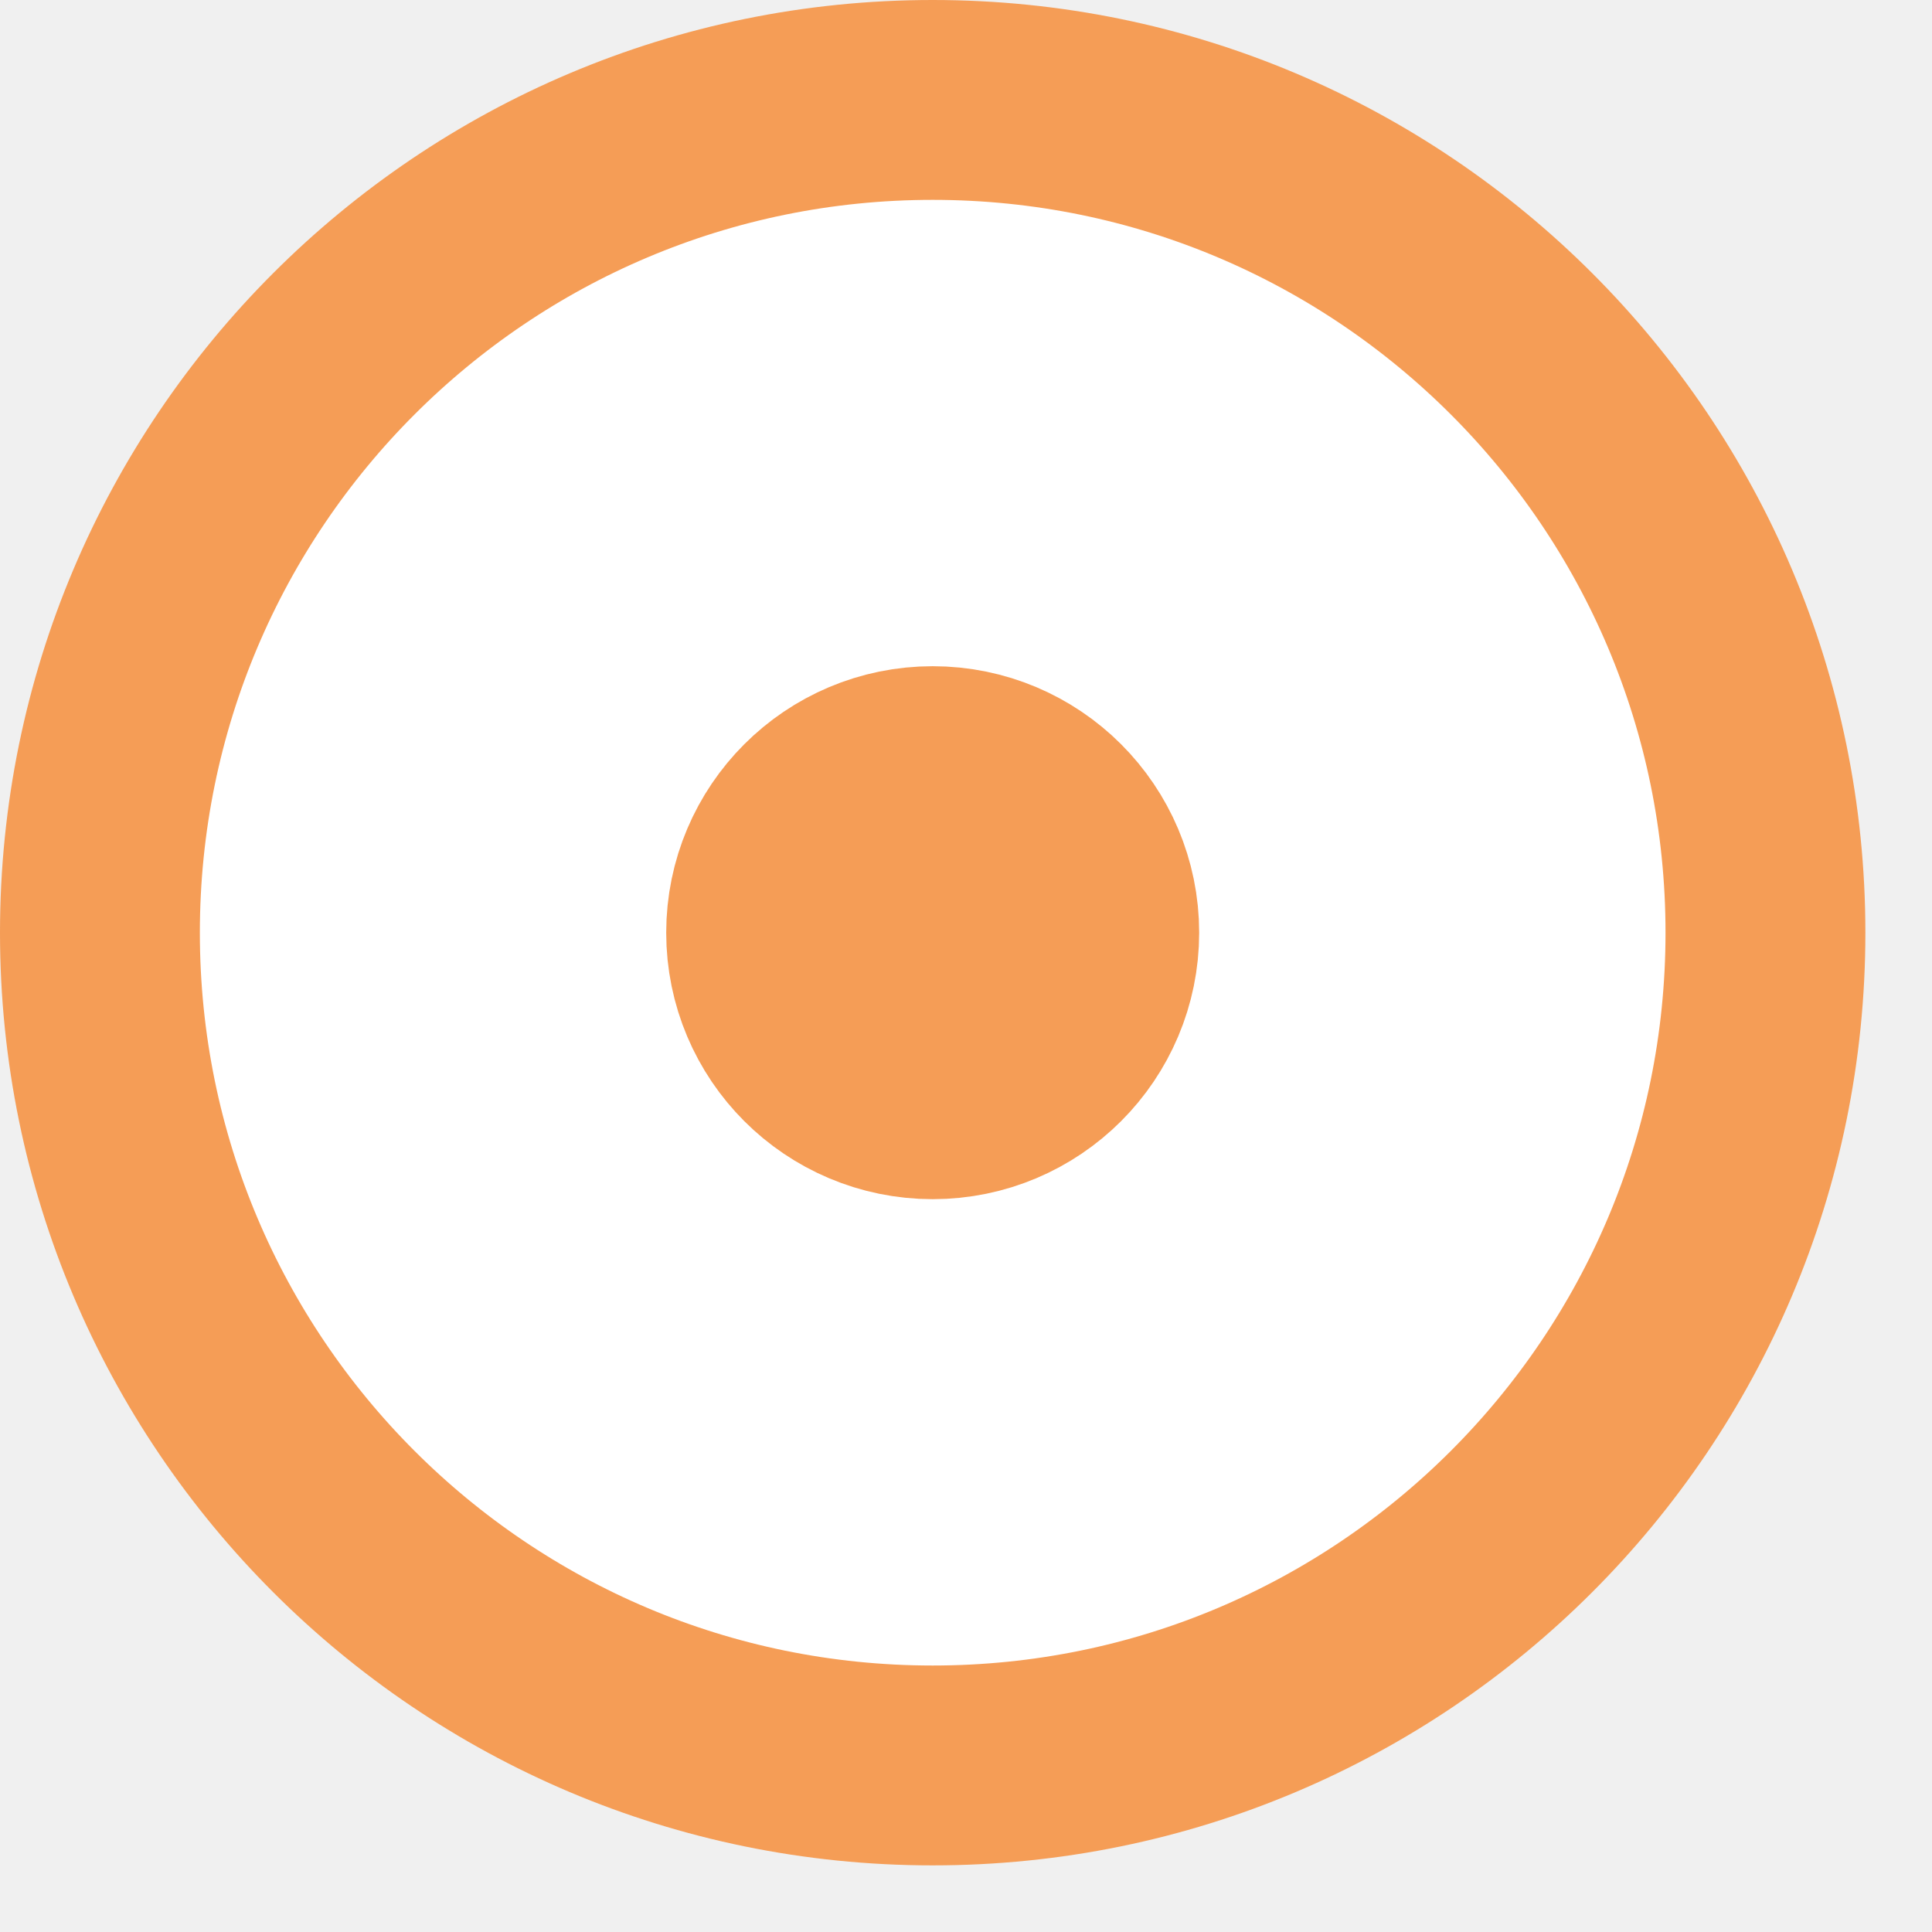
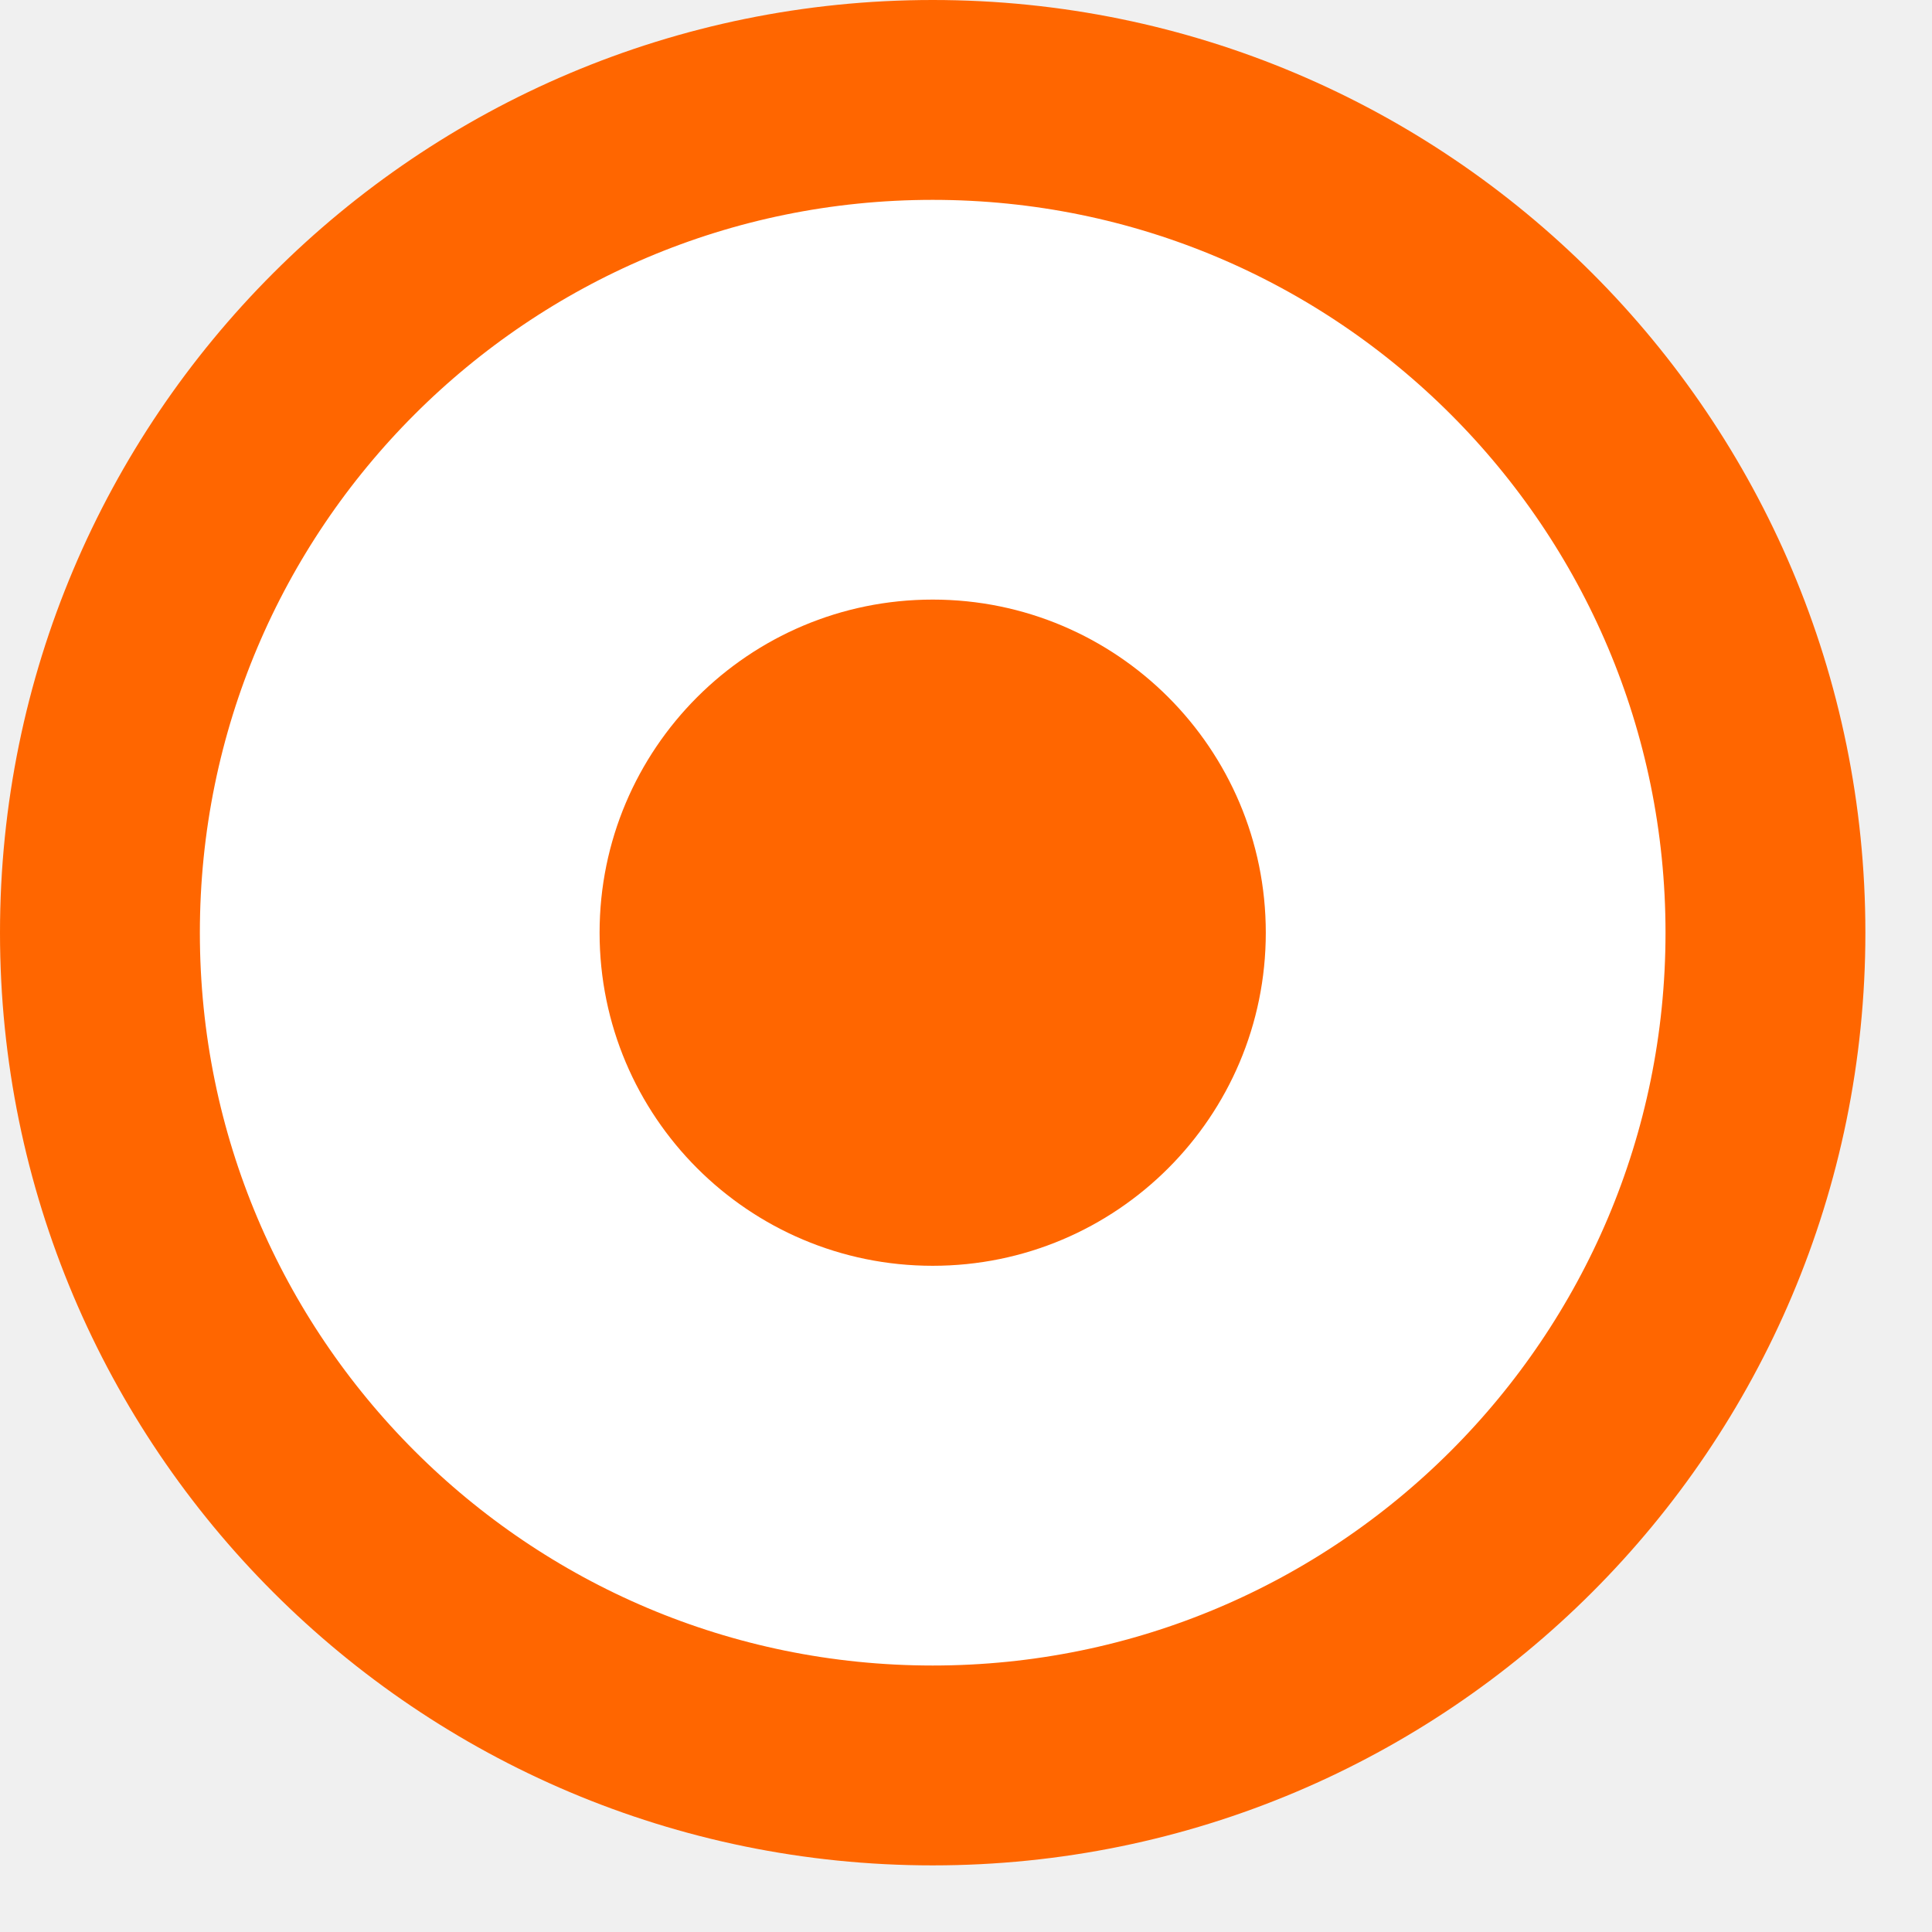
<svg xmlns="http://www.w3.org/2000/svg" width="15" height="15" viewBox="0 0 29 29">
-   <style type="text/css">
- .st1 { fill:#ffffff; stroke:#f59d56; stroke-linecap:round; stroke-linejoin:round; stroke-width:3; }
- </style>
-   <ellipse cx="14" cy="14" rx="12.5" ry="12.5" class="st1" />
-   <ellipse cx="14" cy="14" rx="2" ry="2" class="st1" style="stroke-width:4" />
+   <circle cx="14" cy="14" r="12.5" stroke-width="3" stroke="#FF6600" fill="white" />
+   <circle cx="14" cy="14" r="5" stroke="none" fill="#FF6600" />
</svg>
